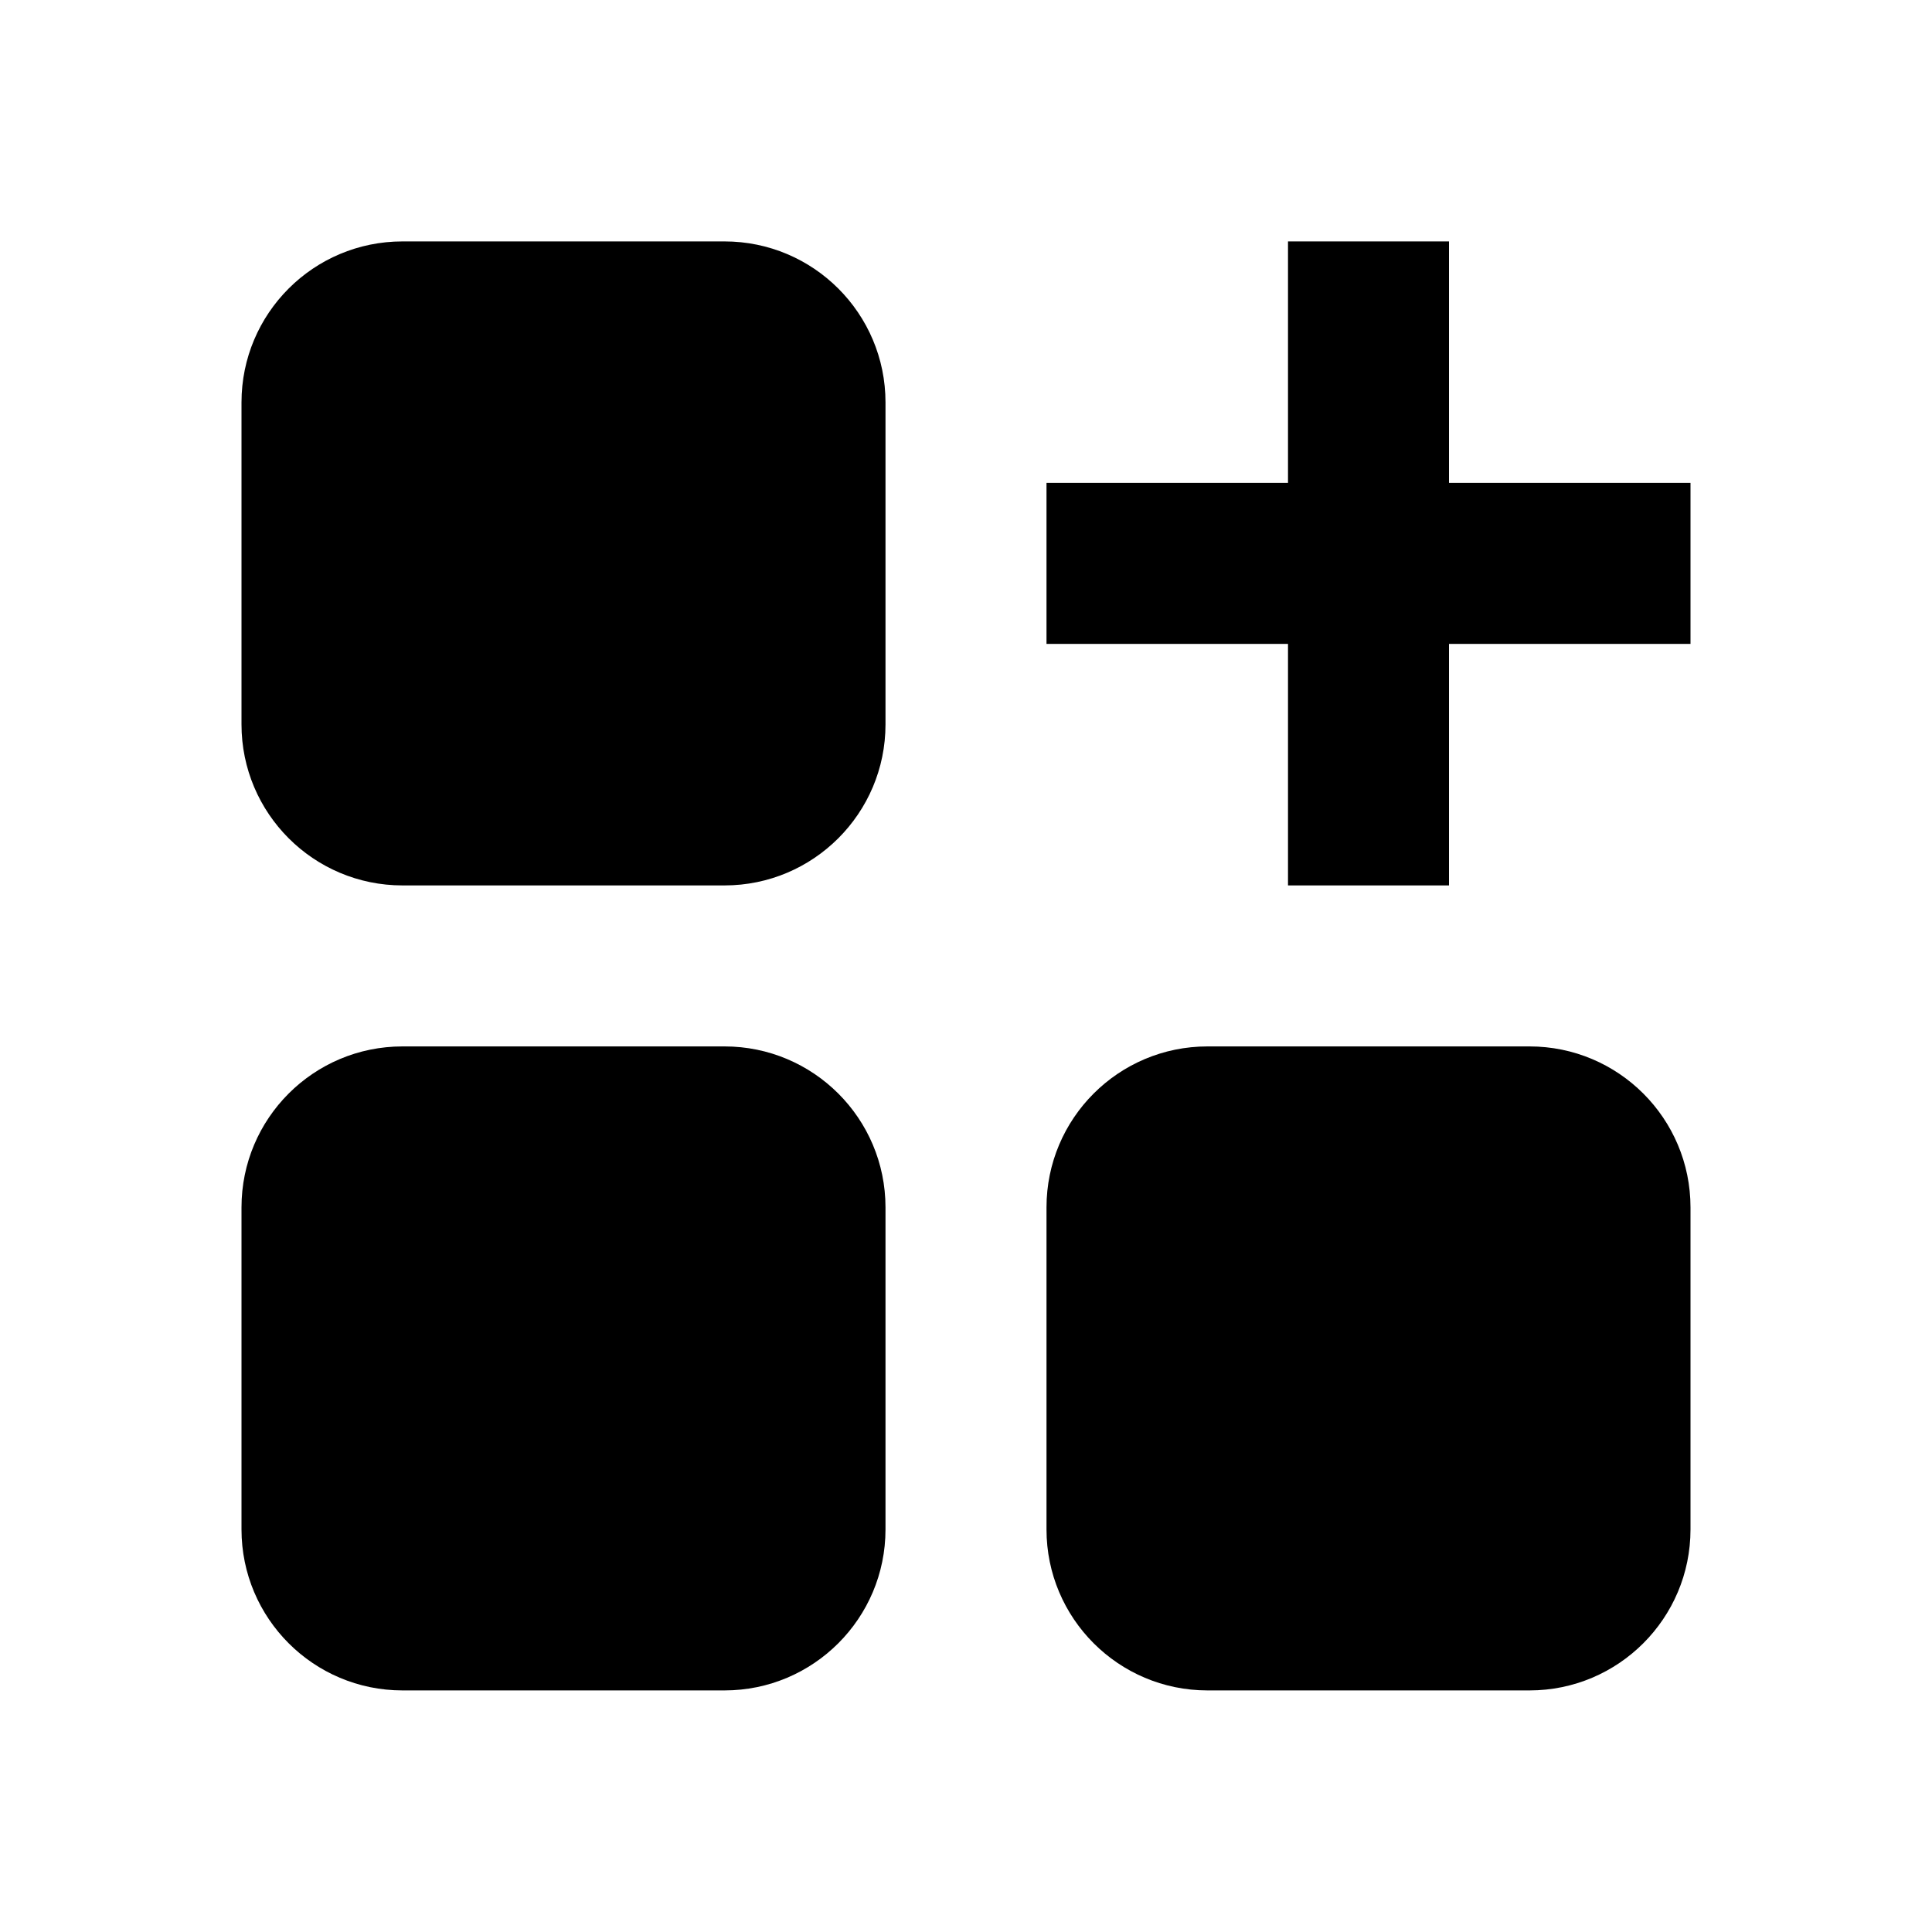
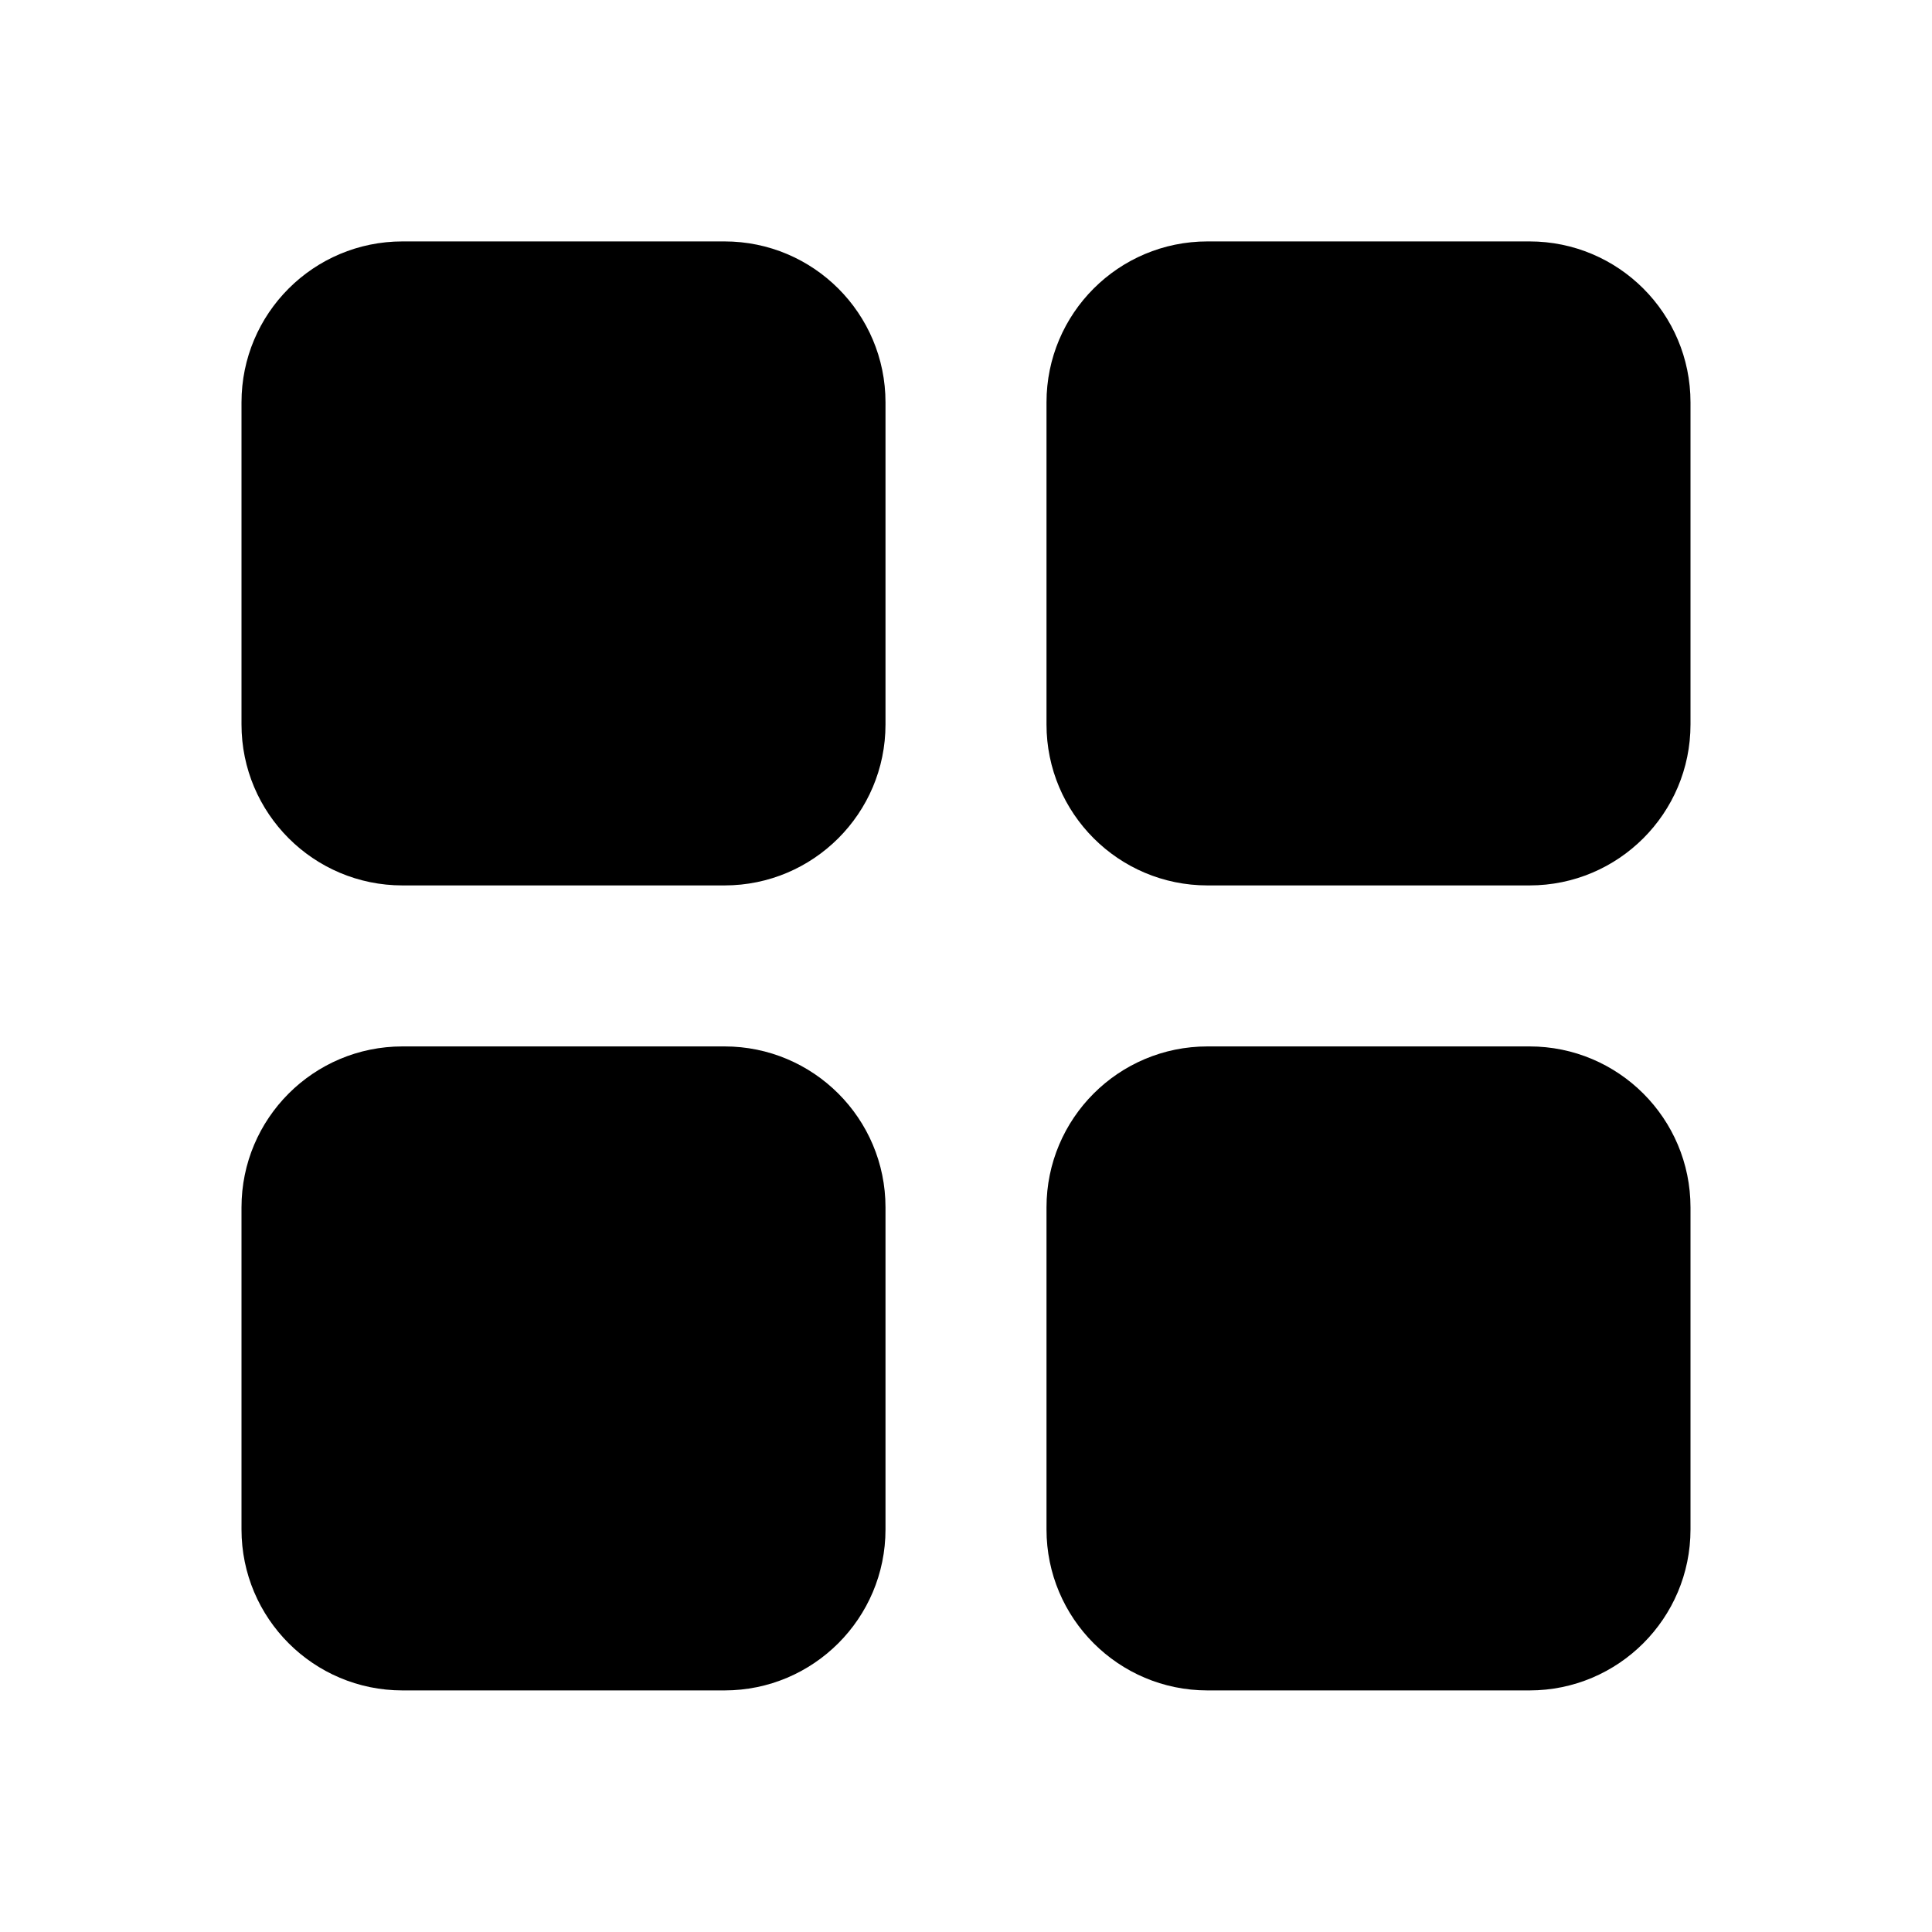
<svg xmlns="http://www.w3.org/2000/svg" width="24" height="24" viewBox="0 0 24 24" fill="none">
-   <path d="M9 12.999C10.104 12.999 11 13.894 11 14.999V18.999C11 20.103 10.104 20.999 9 20.999H5C3.895 20.999 3 20.103 3 18.999V14.999C3 13.894 3.895 12.999 5 12.999H9ZM19 12.999C20.104 12.999 21 13.894 21 14.999V18.999C21 20.103 20.104 20.999 19 20.999H15C13.895 20.999 13 20.103 13 18.999V14.999C13 13.894 13.895 12.999 15 12.999H19ZM9 2.999C10.104 2.999 11 3.894 11 4.999V8.999C11 10.103 10.104 10.999 9 10.999H5C3.895 10.999 3 10.103 3 8.999V4.999C3 3.894 3.895 2.999 5 2.999H9ZM18 5.999H21V7.999H18V10.999H16V7.999H13V5.999H16V2.999H18V5.999Z" fill="currentColor" />
+   <path d="M9 12.999C10.104 12.999 11 13.894 11 14.999V18.999C11 20.103 10.104 20.999 9 20.999H5C3.895 20.999 3 20.103 3 18.999V14.999C3 13.894 3.895 12.999 5 12.999H9ZM19 12.999C20.104 12.999 21 13.894 21 14.999V18.999C21 20.103 20.104 20.999 19 20.999H15C13.895 20.999 13 20.103 13 18.999V14.999C13 13.894 13.895 12.999 15 12.999H19ZM9 2.999C10.104 2.999 11 3.894 11 4.999V8.999C11 10.103 10.104 10.999 9 10.999H5C3.895 10.999 3 10.103 3 8.999V4.999C3 3.894 3.895 2.999 5 2.999H9Z" fill="currentColor" />
+   <path d="M21 4.999C21 3.894 20.105 2.999 19 2.999H15C13.895 2.999 13 3.894 13 4.999V8.999C13 10.103 13.895 10.999 15 10.999H19C20.105 10.999 21 10.103 21 8.999V4.999Z" fill="currentColor" />
</svg>
